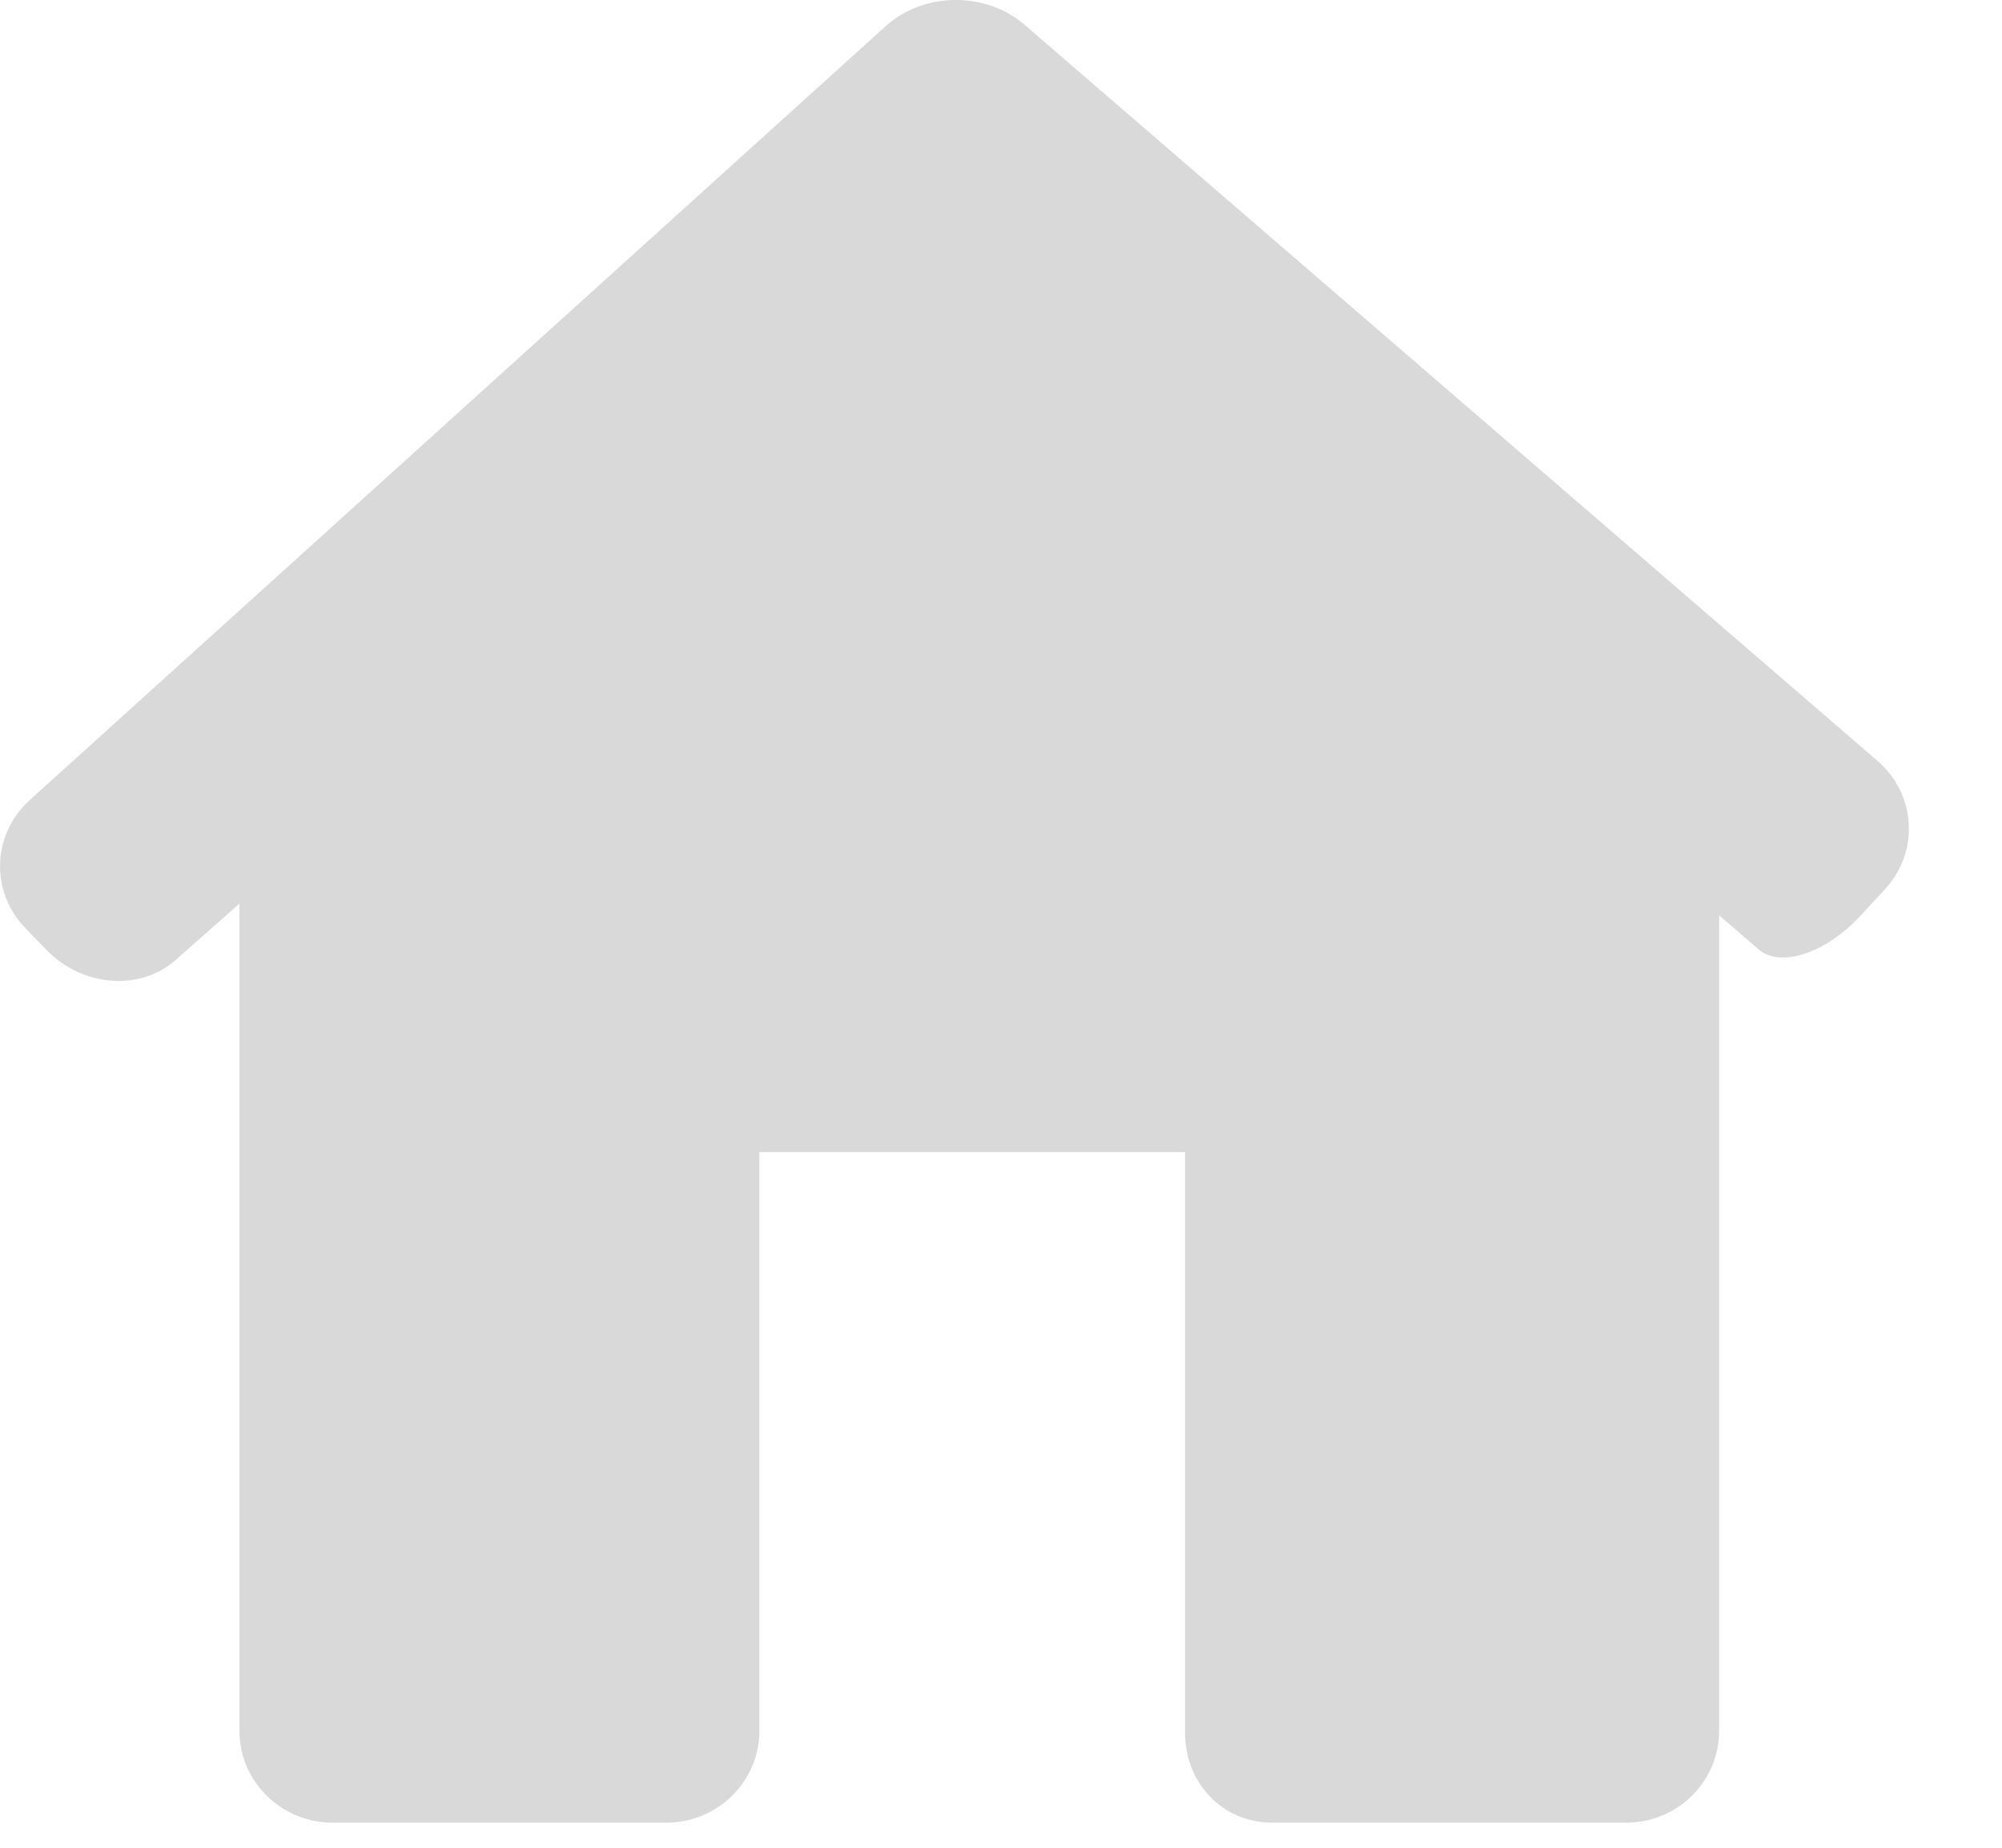
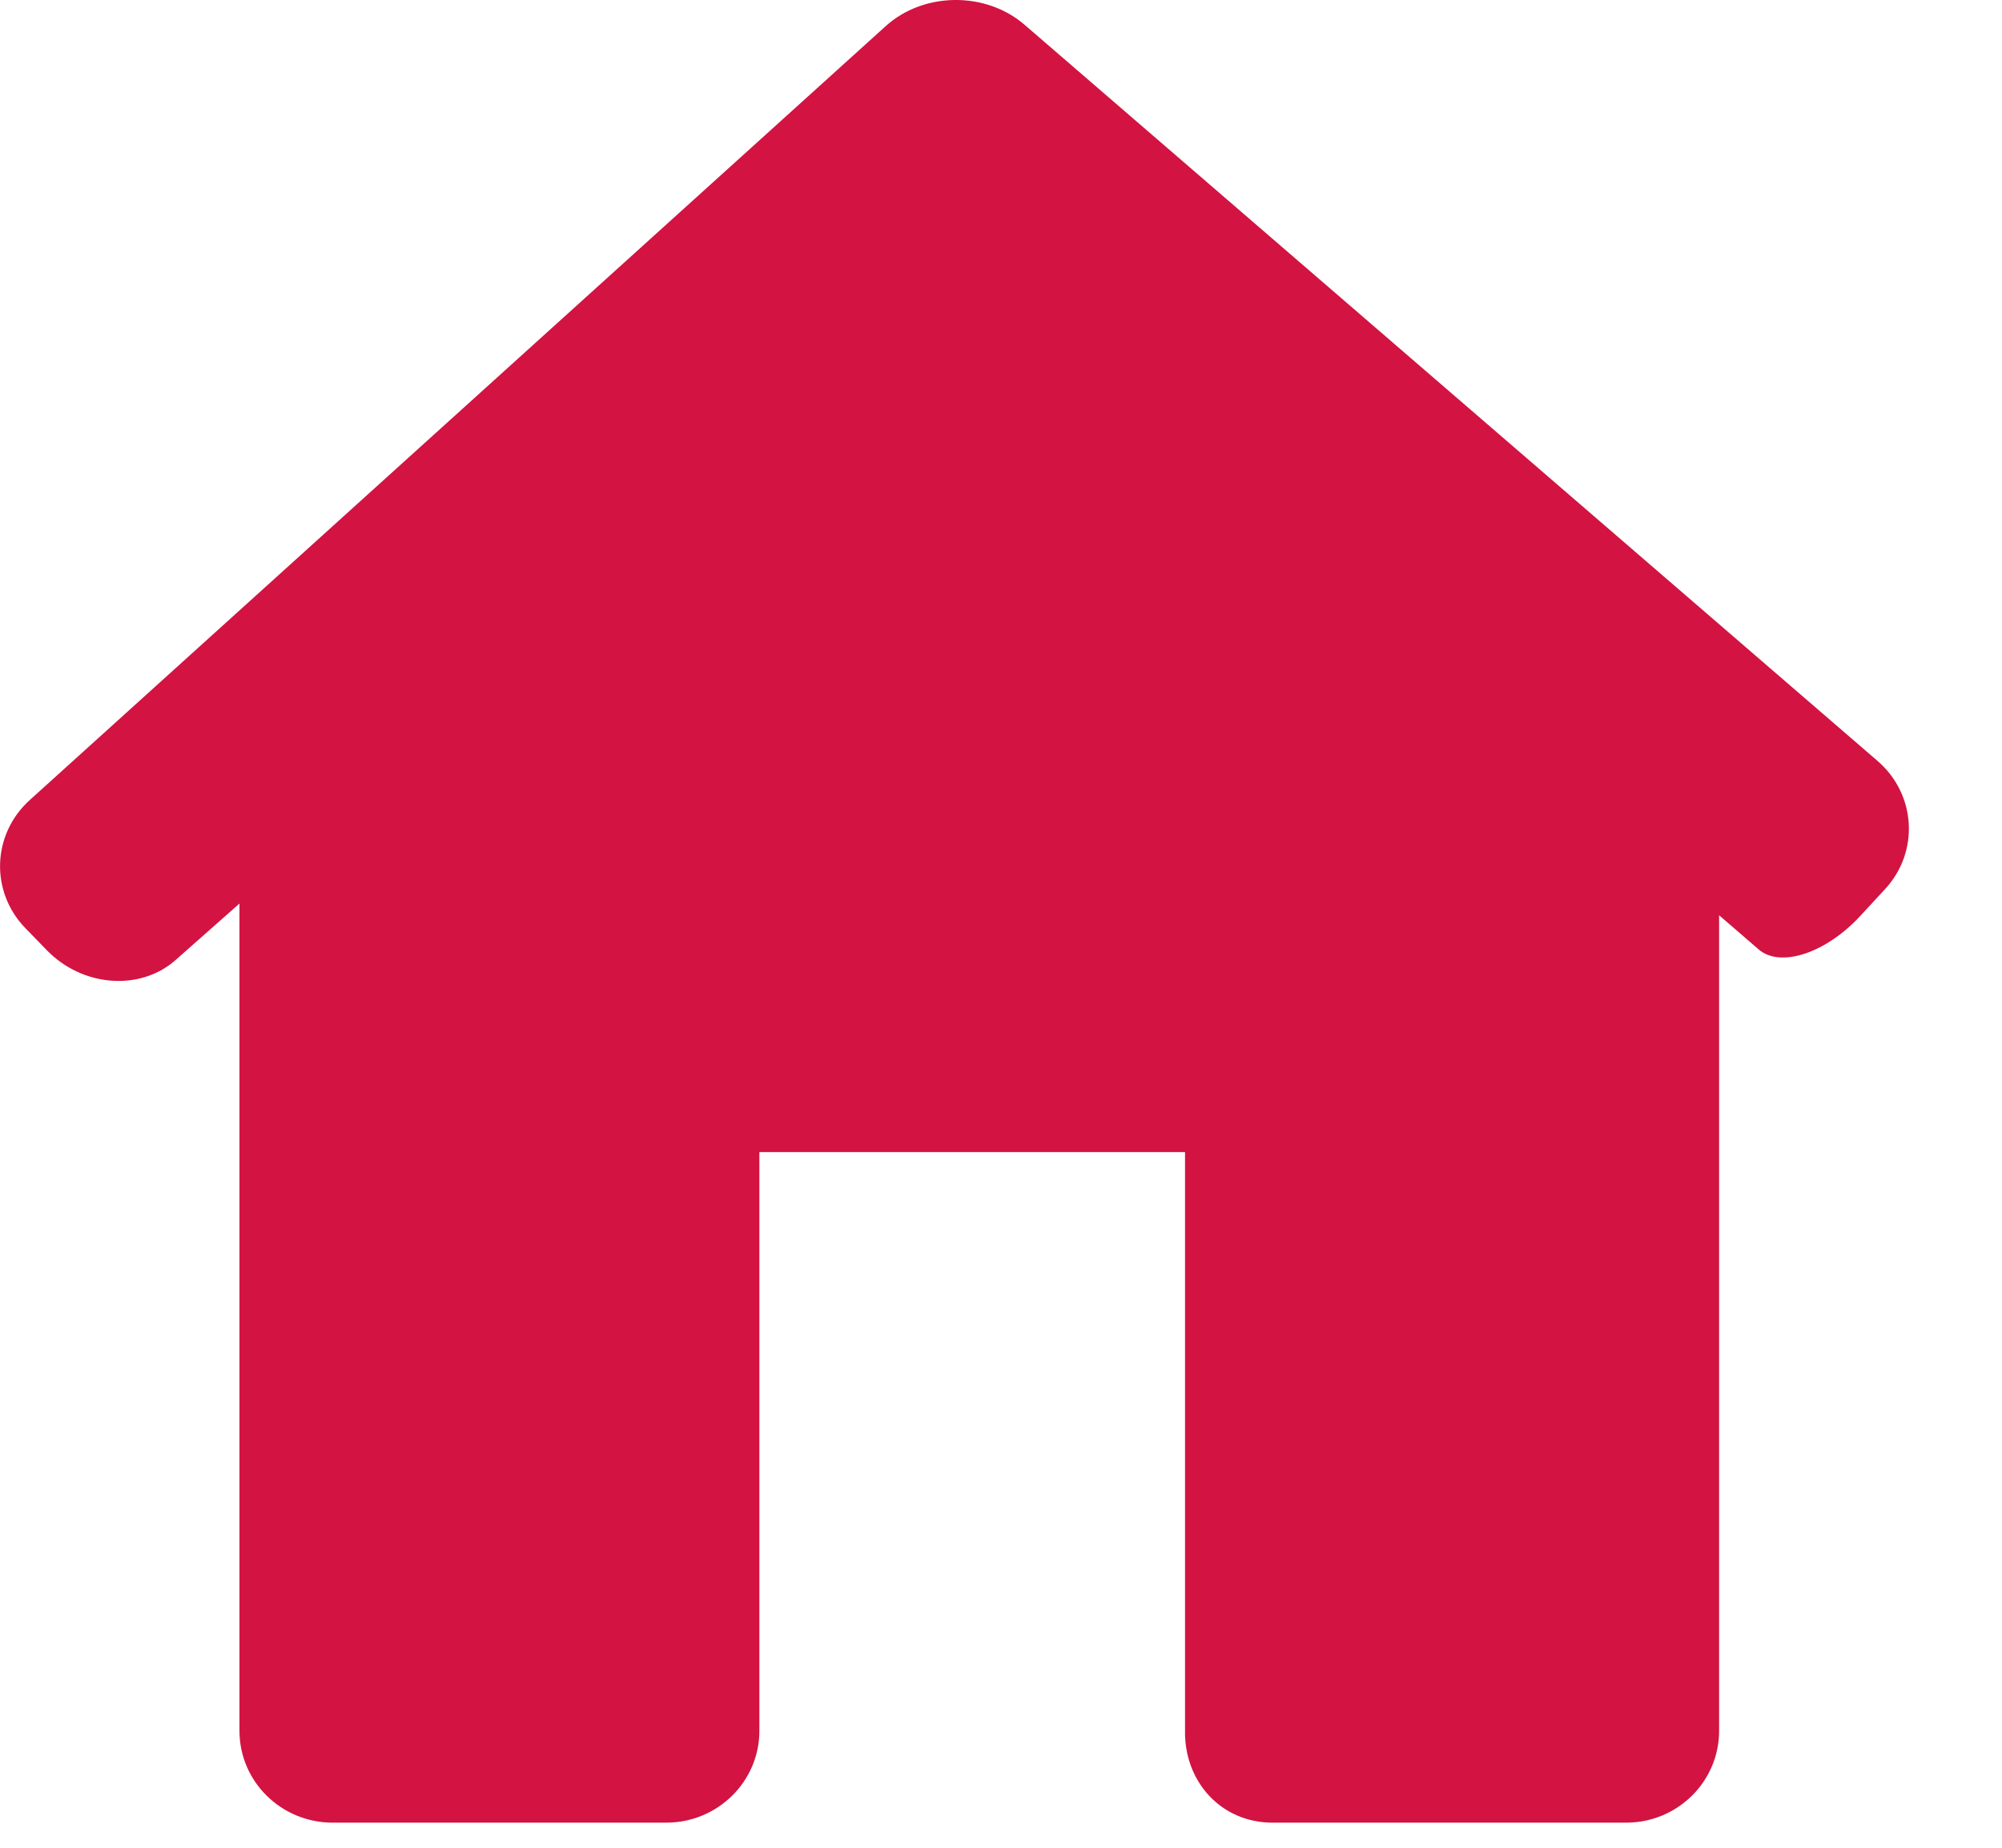
<svg xmlns="http://www.w3.org/2000/svg" width="13" height="12" viewBox="0 0 13 12" fill="none">
-   <path d="M12.24 5.775C12.465 5.532 12.443 5.158 12.191 4.941L6.652 0.16C6.4 -0.057 5.997 -0.053 5.751 0.17L0.193 5.196C-0.053 5.419 -0.065 5.792 0.166 6.029L0.305 6.172C0.537 6.41 0.91 6.438 1.14 6.235L1.555 5.868V11.241C1.555 11.57 1.826 11.837 2.16 11.837H4.326C4.66 11.837 4.931 11.57 4.931 11.241V7.482H7.695V11.241C7.69 11.57 7.929 11.837 8.263 11.837H10.559C10.893 11.837 11.163 11.57 11.163 11.241V5.944C11.163 5.944 11.278 6.043 11.42 6.166C11.561 6.288 11.858 6.19 12.082 5.946L12.24 5.775Z" fill="#D9D9D9" />
+   <path d="M12.24 5.775C12.465 5.532 12.443 5.158 12.191 4.941L6.652 0.16C6.4 -0.057 5.997 -0.053 5.751 0.17L0.193 5.196C-0.053 5.419 -0.065 5.792 0.166 6.029L0.305 6.172C0.537 6.41 0.91 6.438 1.14 6.235L1.555 5.868V11.241C1.555 11.57 1.826 11.837 2.16 11.837H4.326C4.66 11.837 4.931 11.57 4.931 11.241V7.482H7.695V11.241C7.69 11.57 7.929 11.837 8.263 11.837H10.559C10.893 11.837 11.163 11.57 11.163 11.241V5.944C11.163 5.944 11.278 6.043 11.42 6.166C11.561 6.288 11.858 6.19 12.082 5.946L12.24 5.775Z" fill="#D31342" />
</svg>
